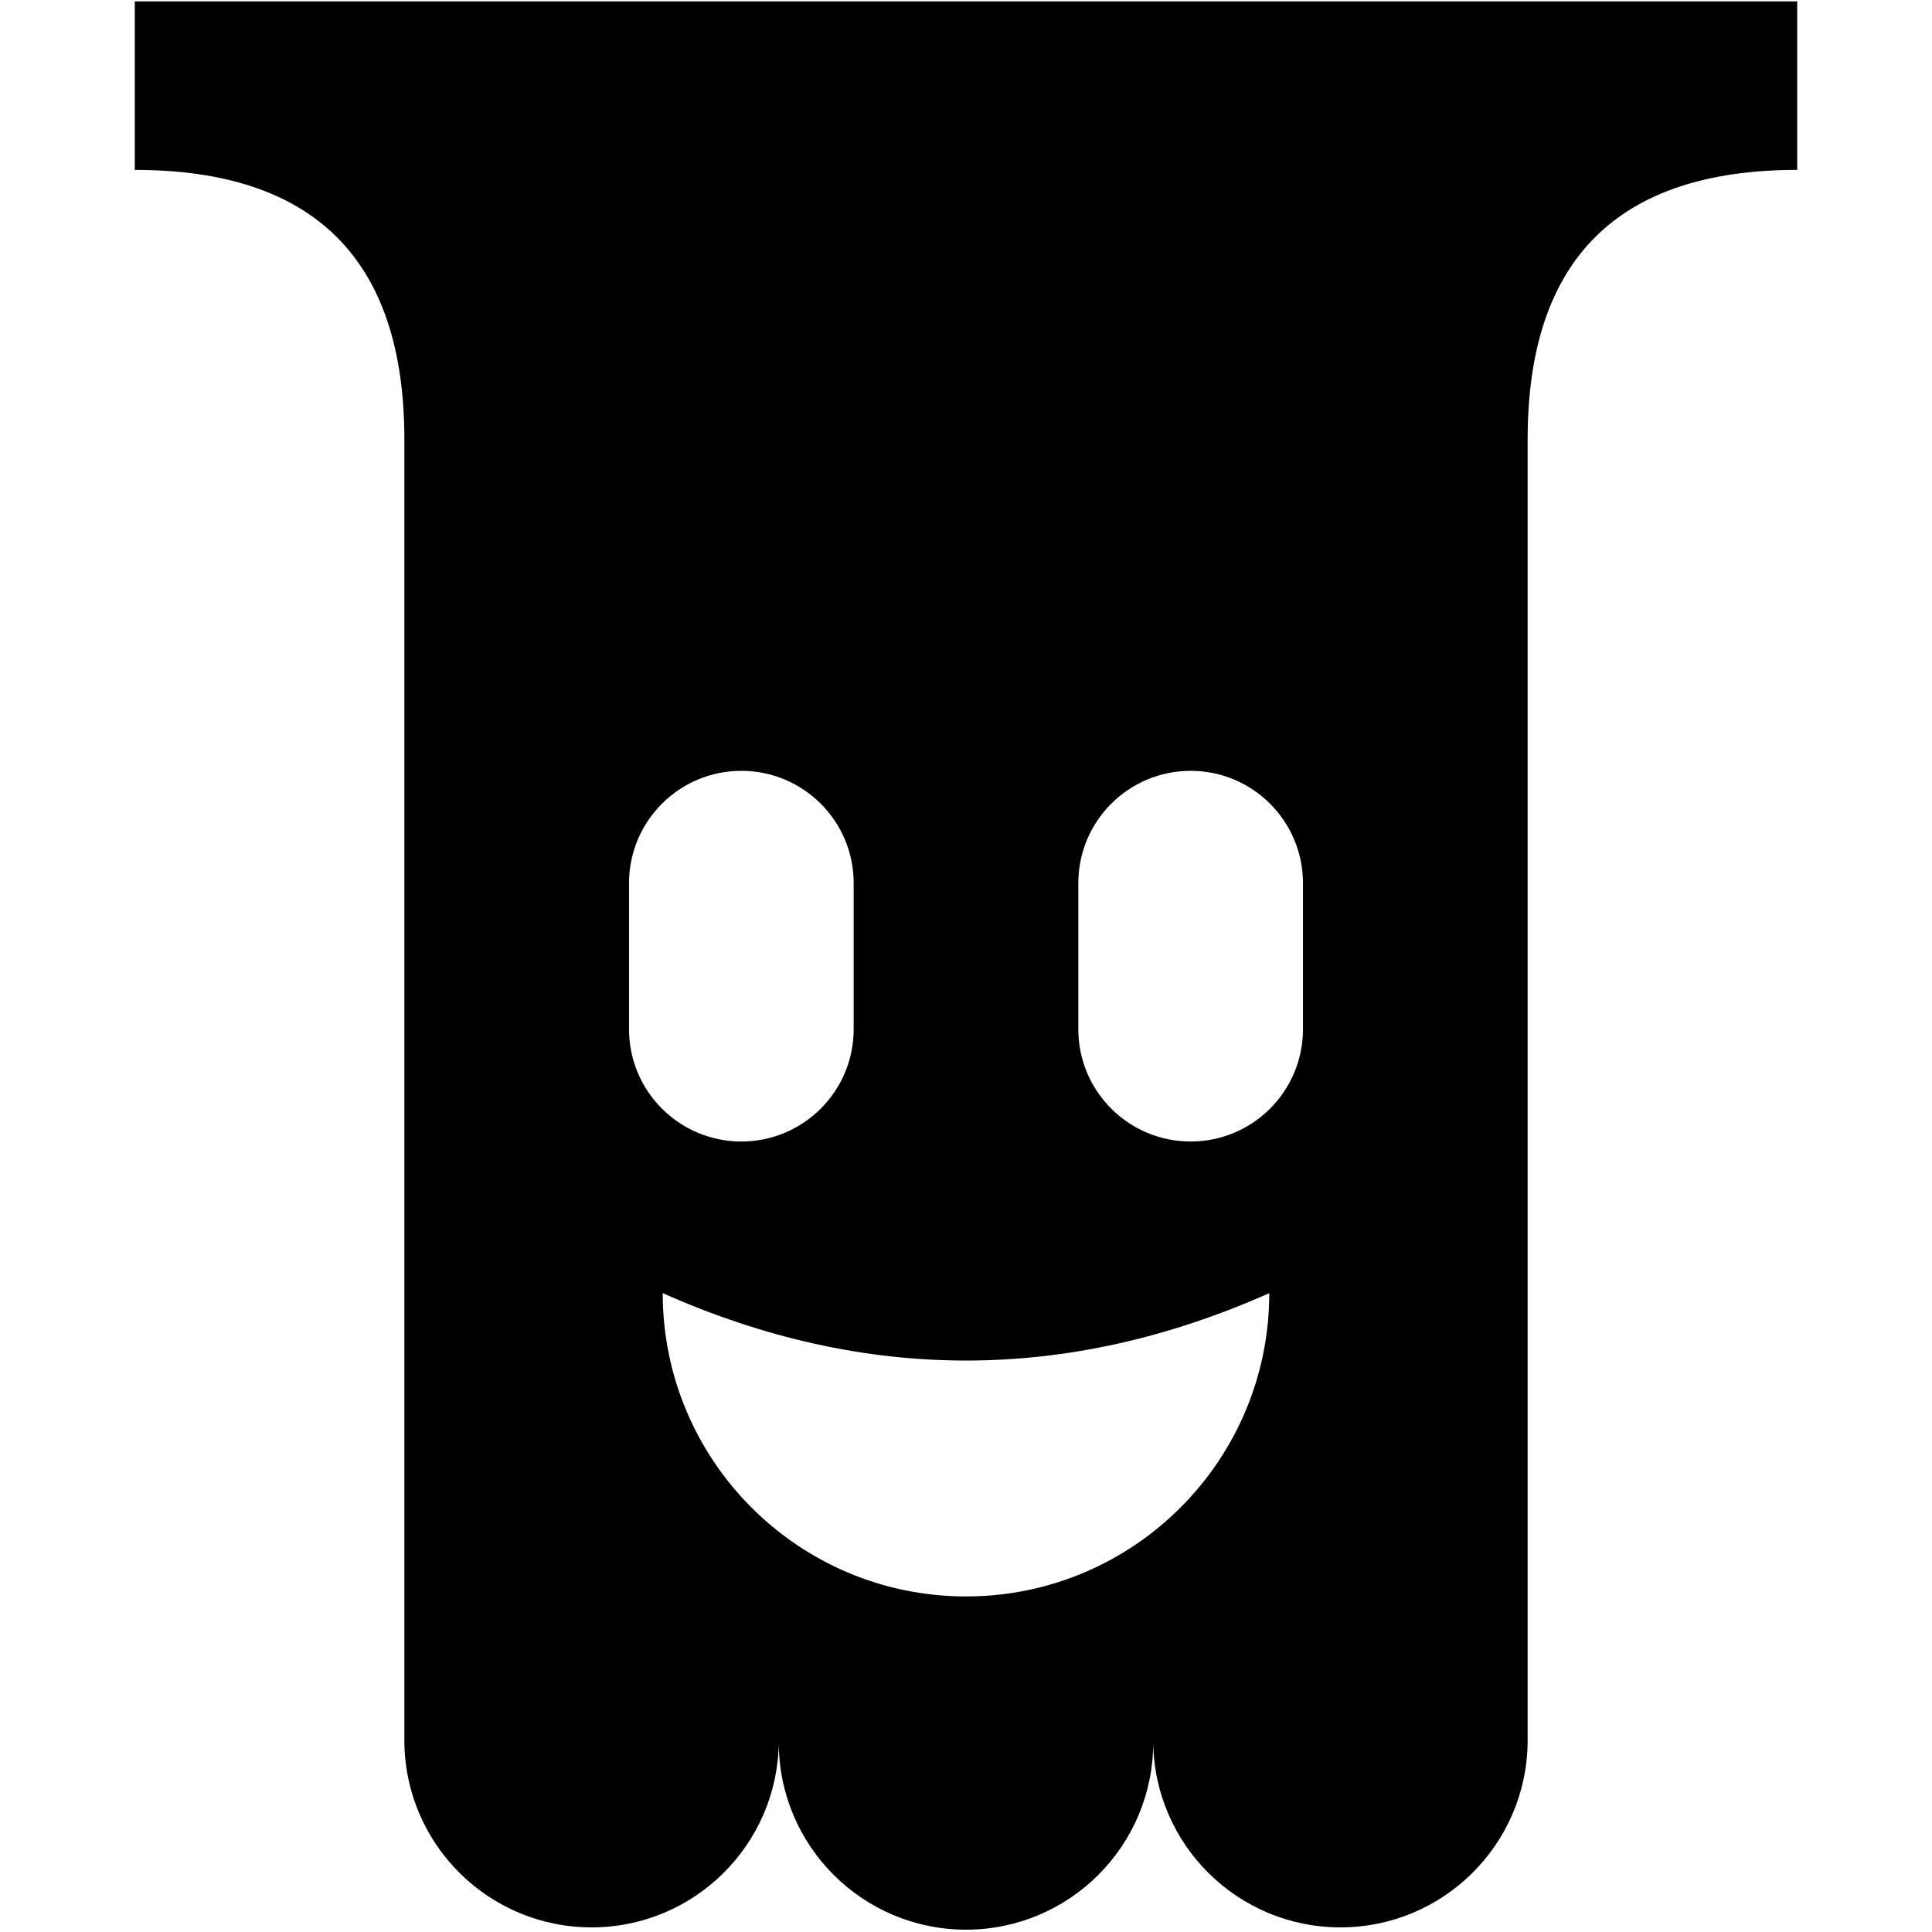
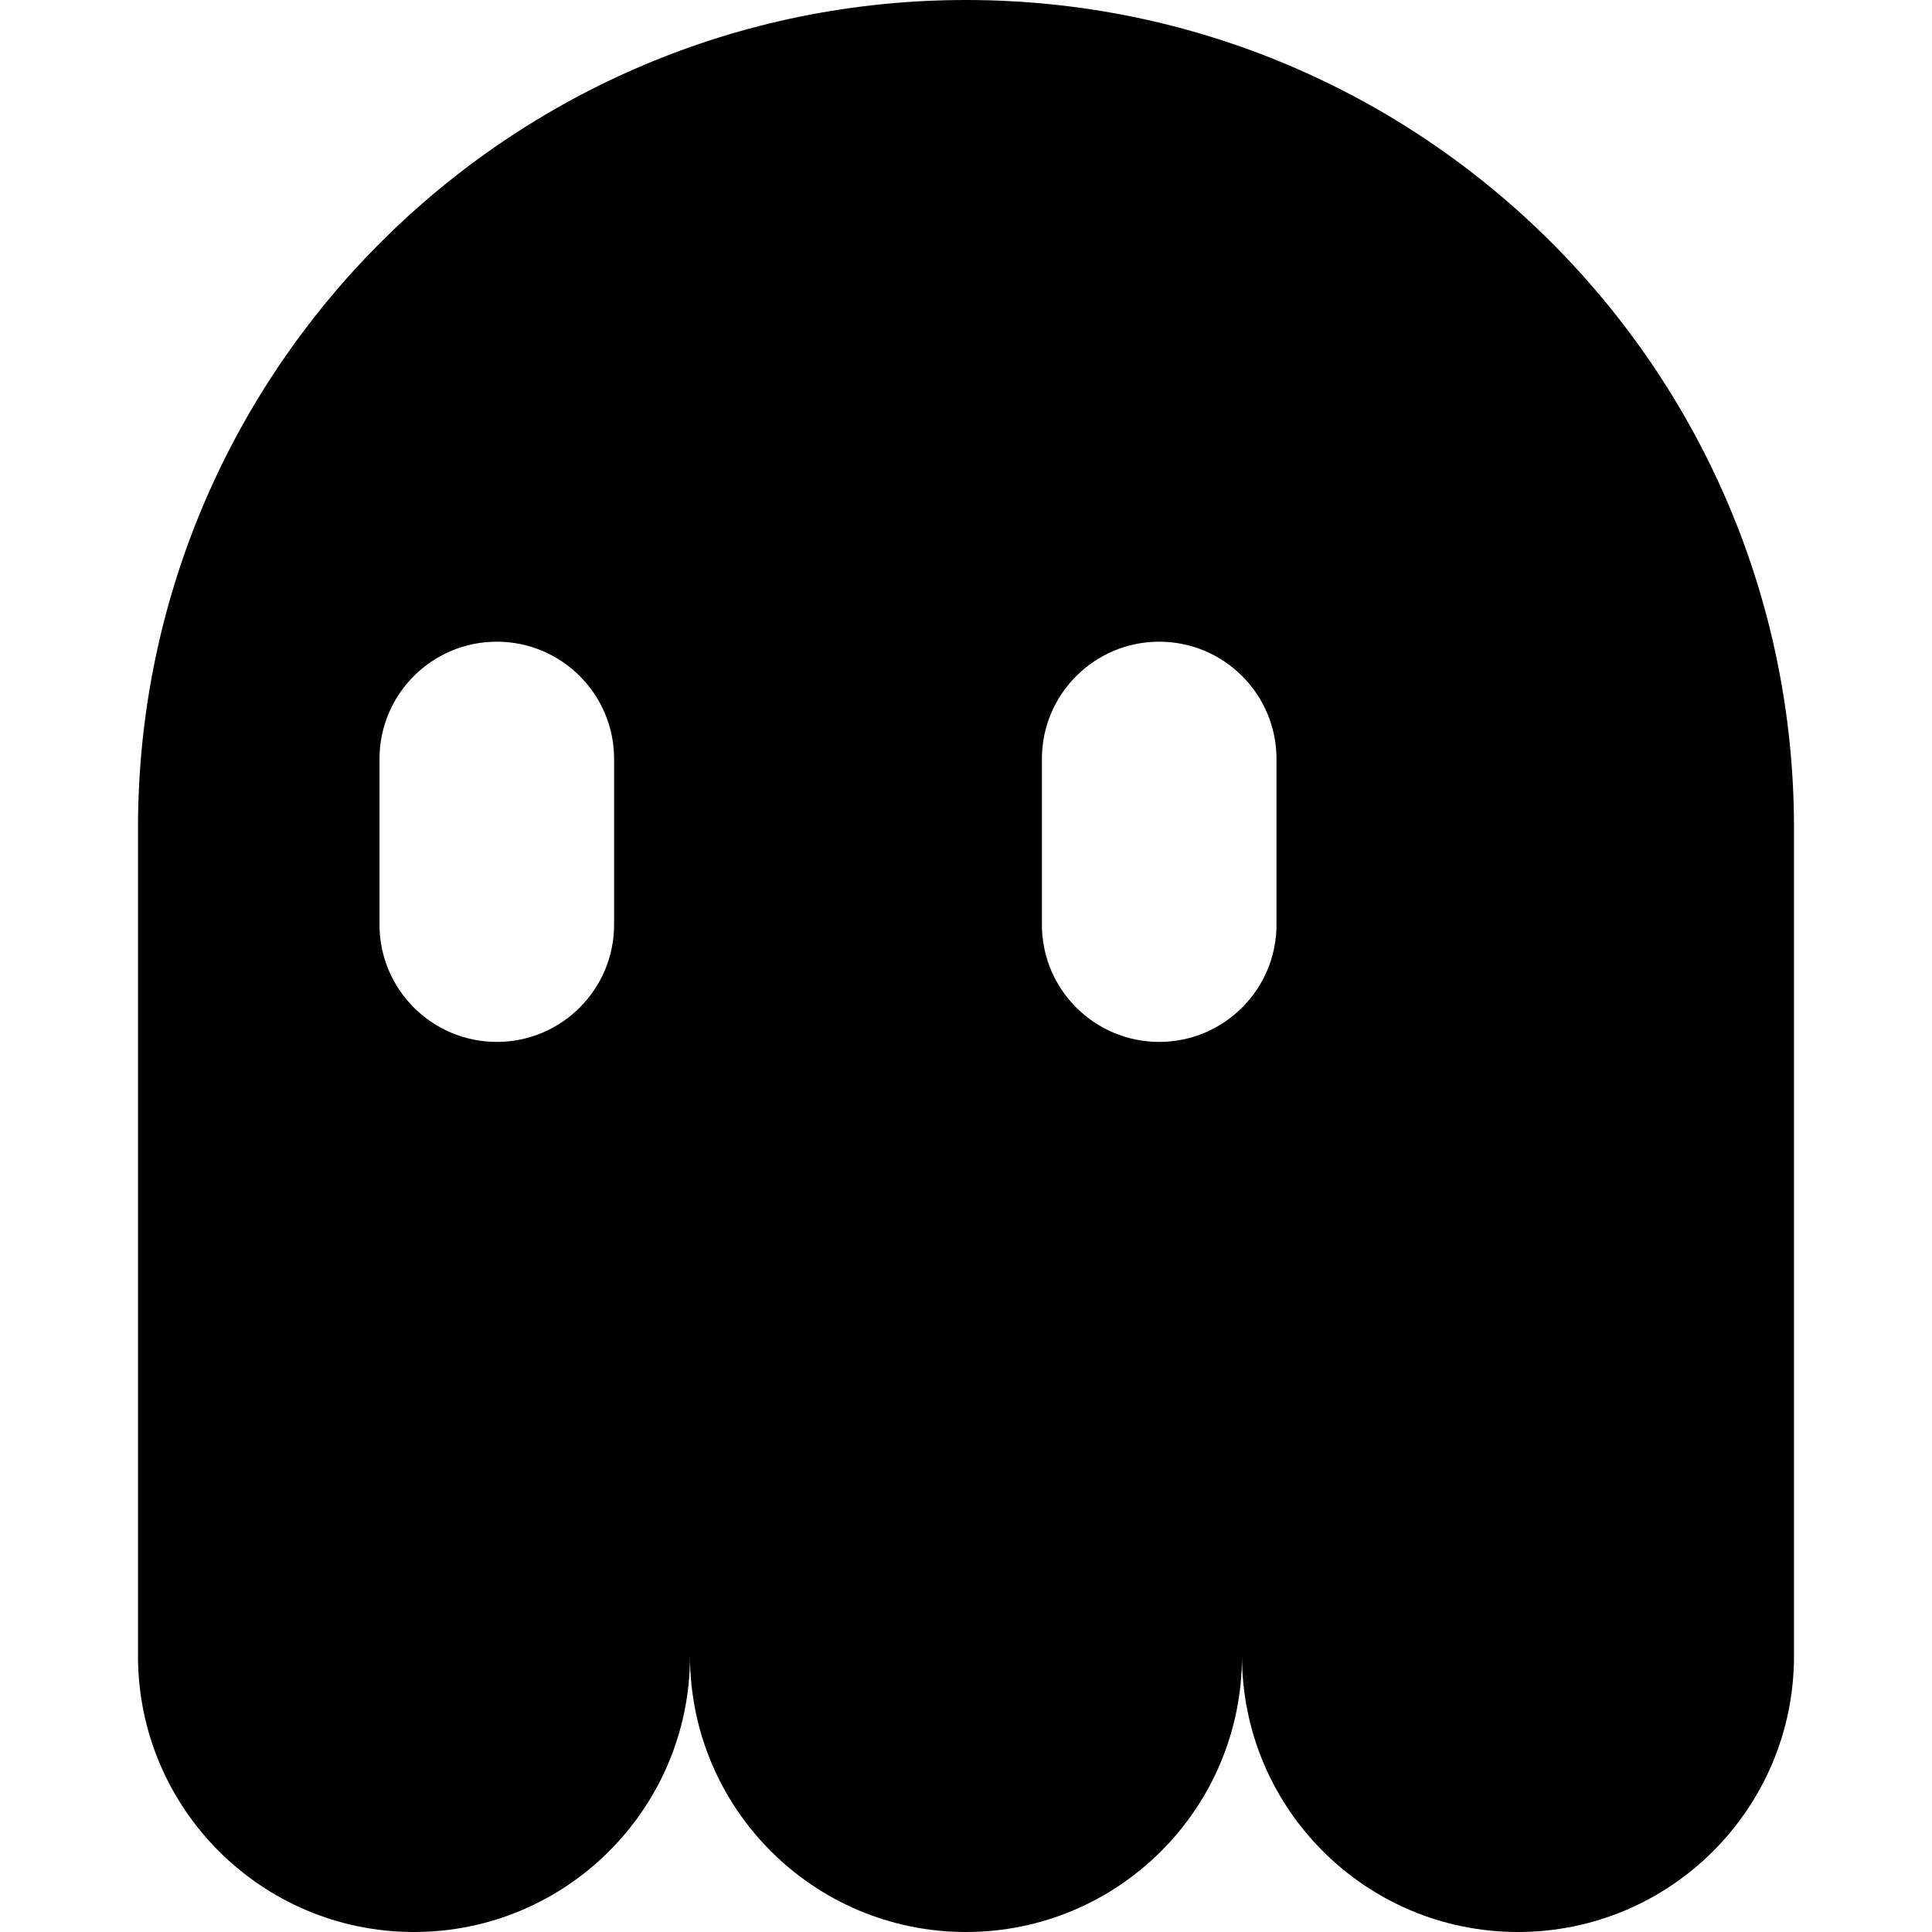
- <svg xmlns="http://www.w3.org/2000/svg" viewBox="168 40 688 687" width="18" height="18">
-   <path d="M 216 40 L 808 40 L 808 100 Q 712 100 712 196 L 712 660 A 66.67 66.67 0 0 1 578.67 660 A 66.67 66.67 0 0 1 445.33 660 A 66.67 66.67 0 0 1 312 660 L 312 196 Q 312 100 216 100 Z M 392 354 A 40 40 0 0 1 472 354 L 472 406 A 40 40 0 0 1 392 406 Z M 552 354 A 40 40 0 0 1 632 354 L 632 406 A 40 40 0 0 1 552 406 Z M 404 500 Q 512 548 620 500 A 108 108 0 0 1 404 500 Z" fill="#000000" fill-rule="evenodd" />
+ <svg xmlns="http://www.w3.org/2000/svg" viewBox="0 0 70 70" width="18" height="18">
+   <path d="M 5 30 A 30 30 0 0 1 65 30 L 65 60 A 10 10 0 0 1 45 60 A 10 10 0 0 1 25 60 A 10 10 0 0 1 5 60 Z M 13.75 27.5 A 4.25 4.25 0 0 1 22.25 27.5 L 22.25 33.5 A 4.25 4.25 0 0 1 13.75 33.5 Z M 37.75 27.5 A 4.25 4.25 0 0 1 46.25 27.5 L 46.25 33.5 A 4.25 4.25 0 0 1 37.75 33.5 Z" fill="#000000" fill-rule="evenodd" />
</svg>
